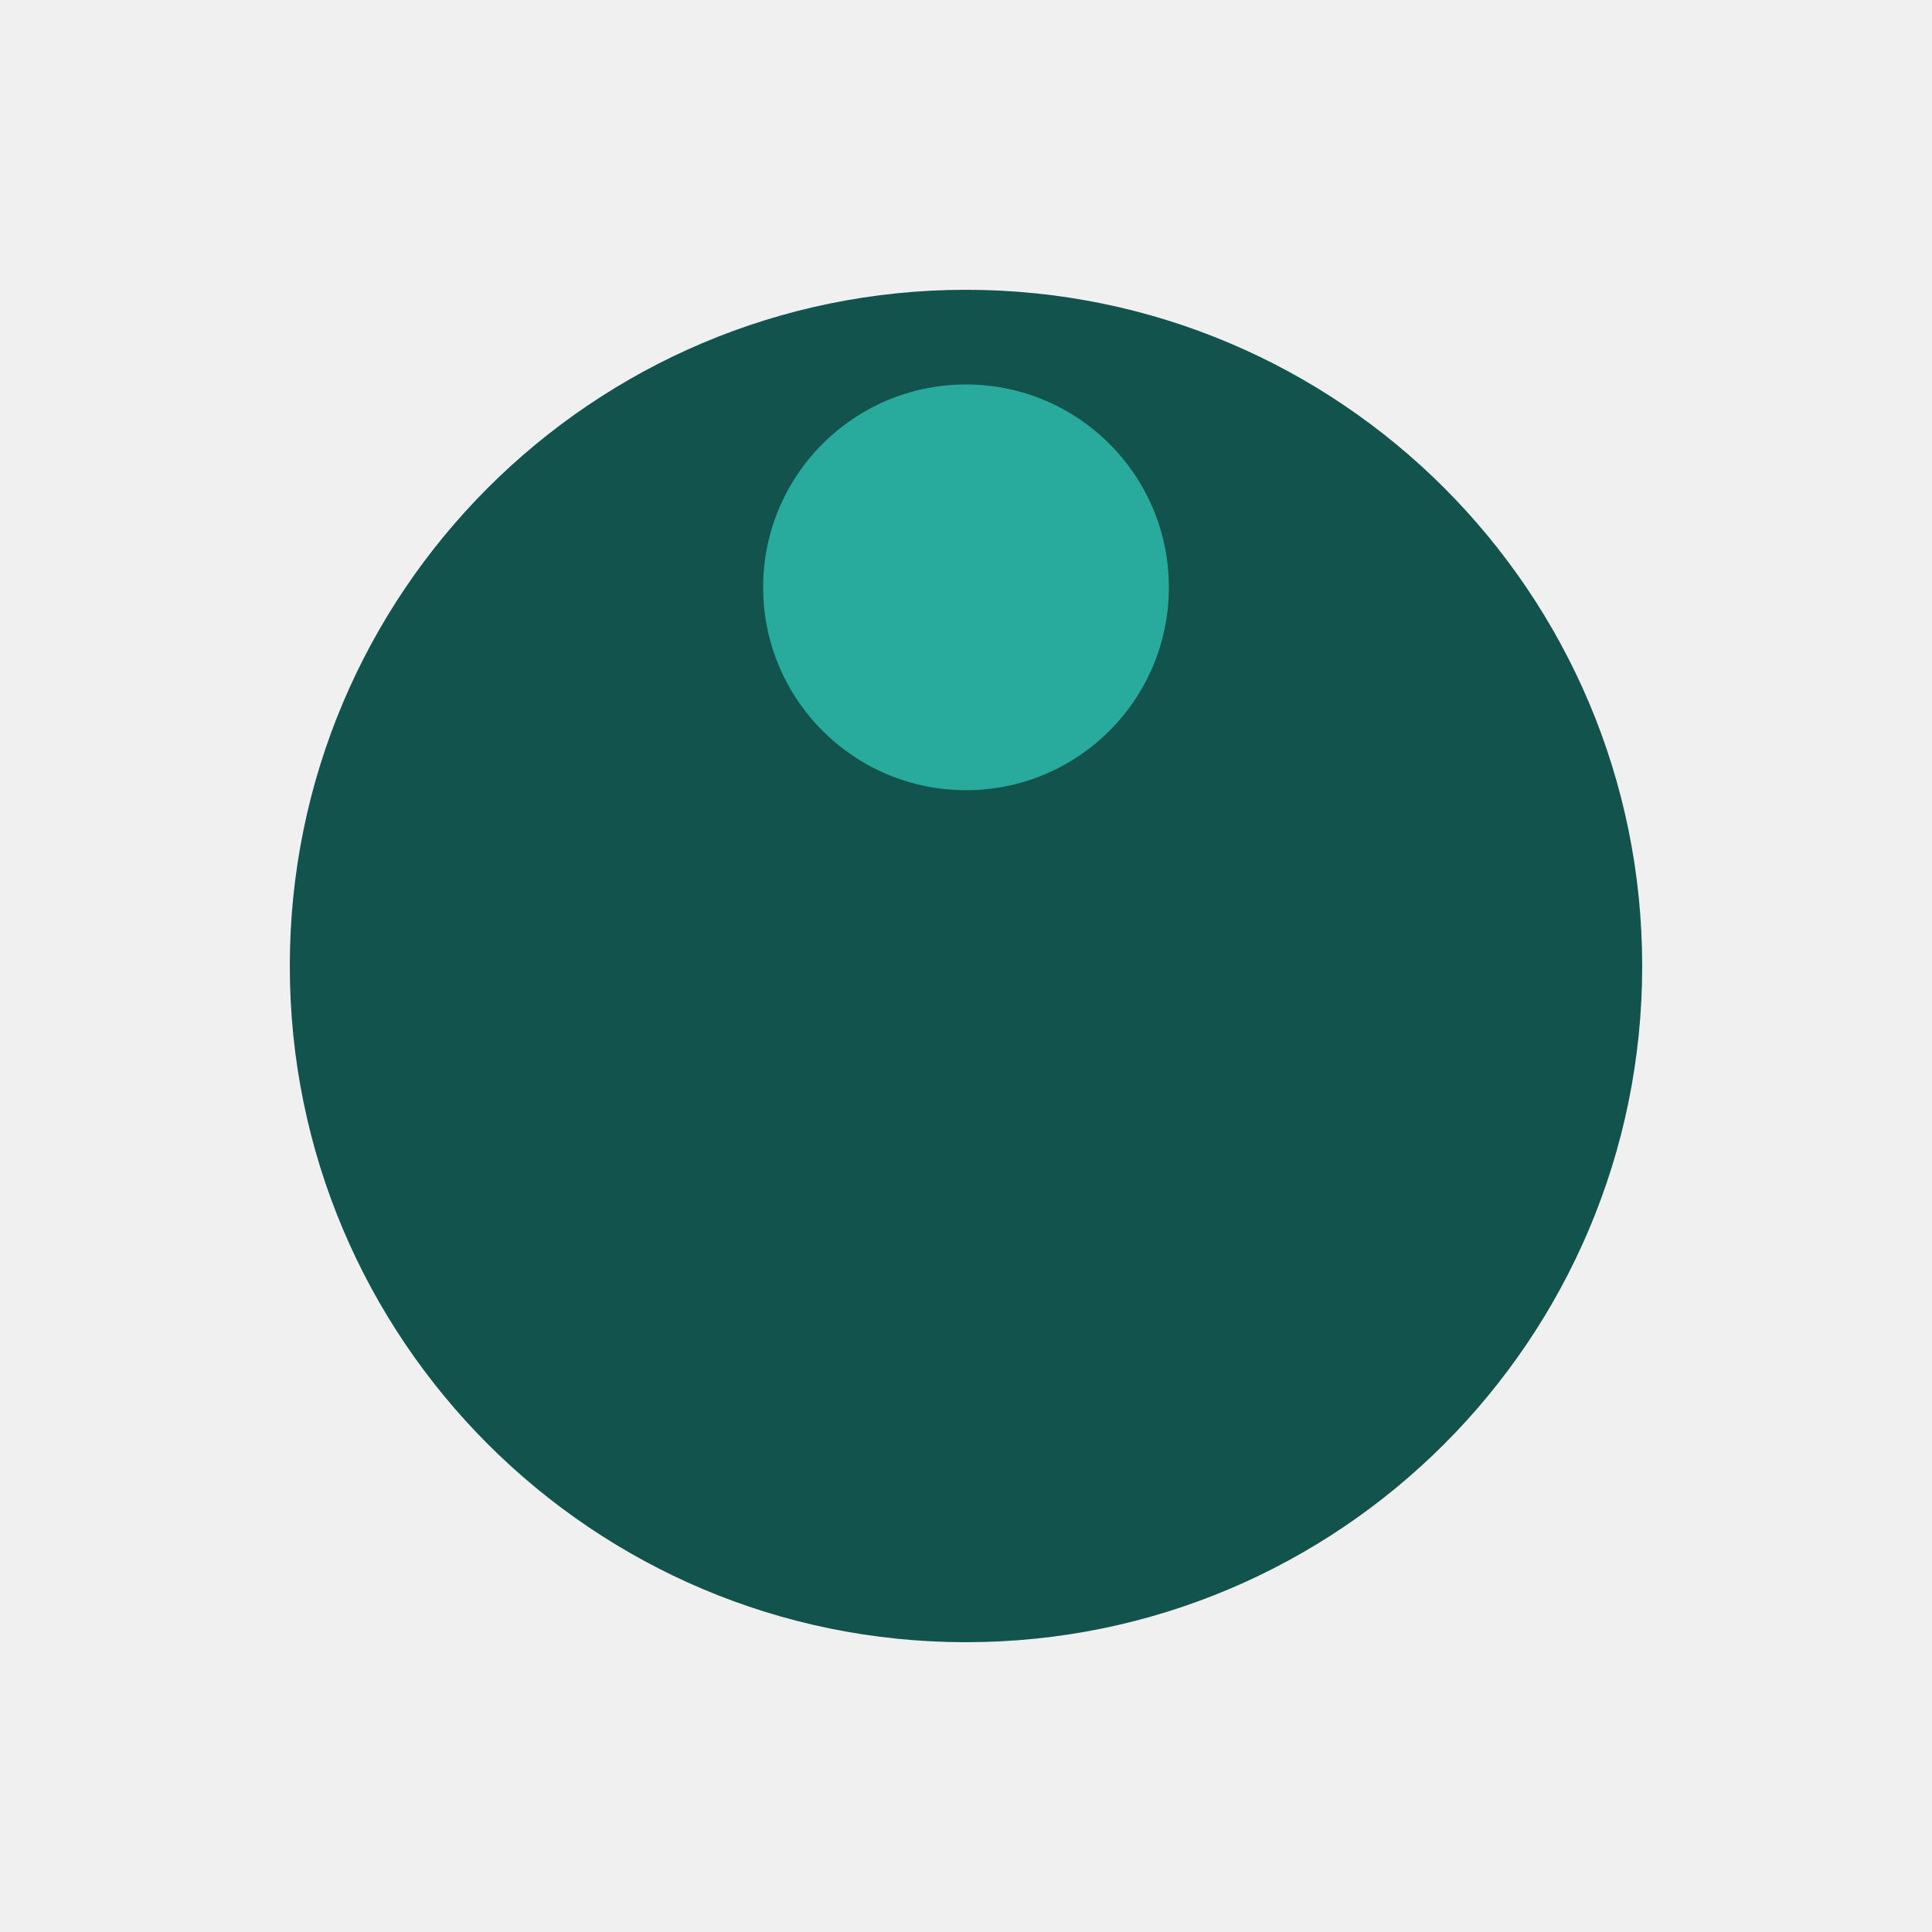
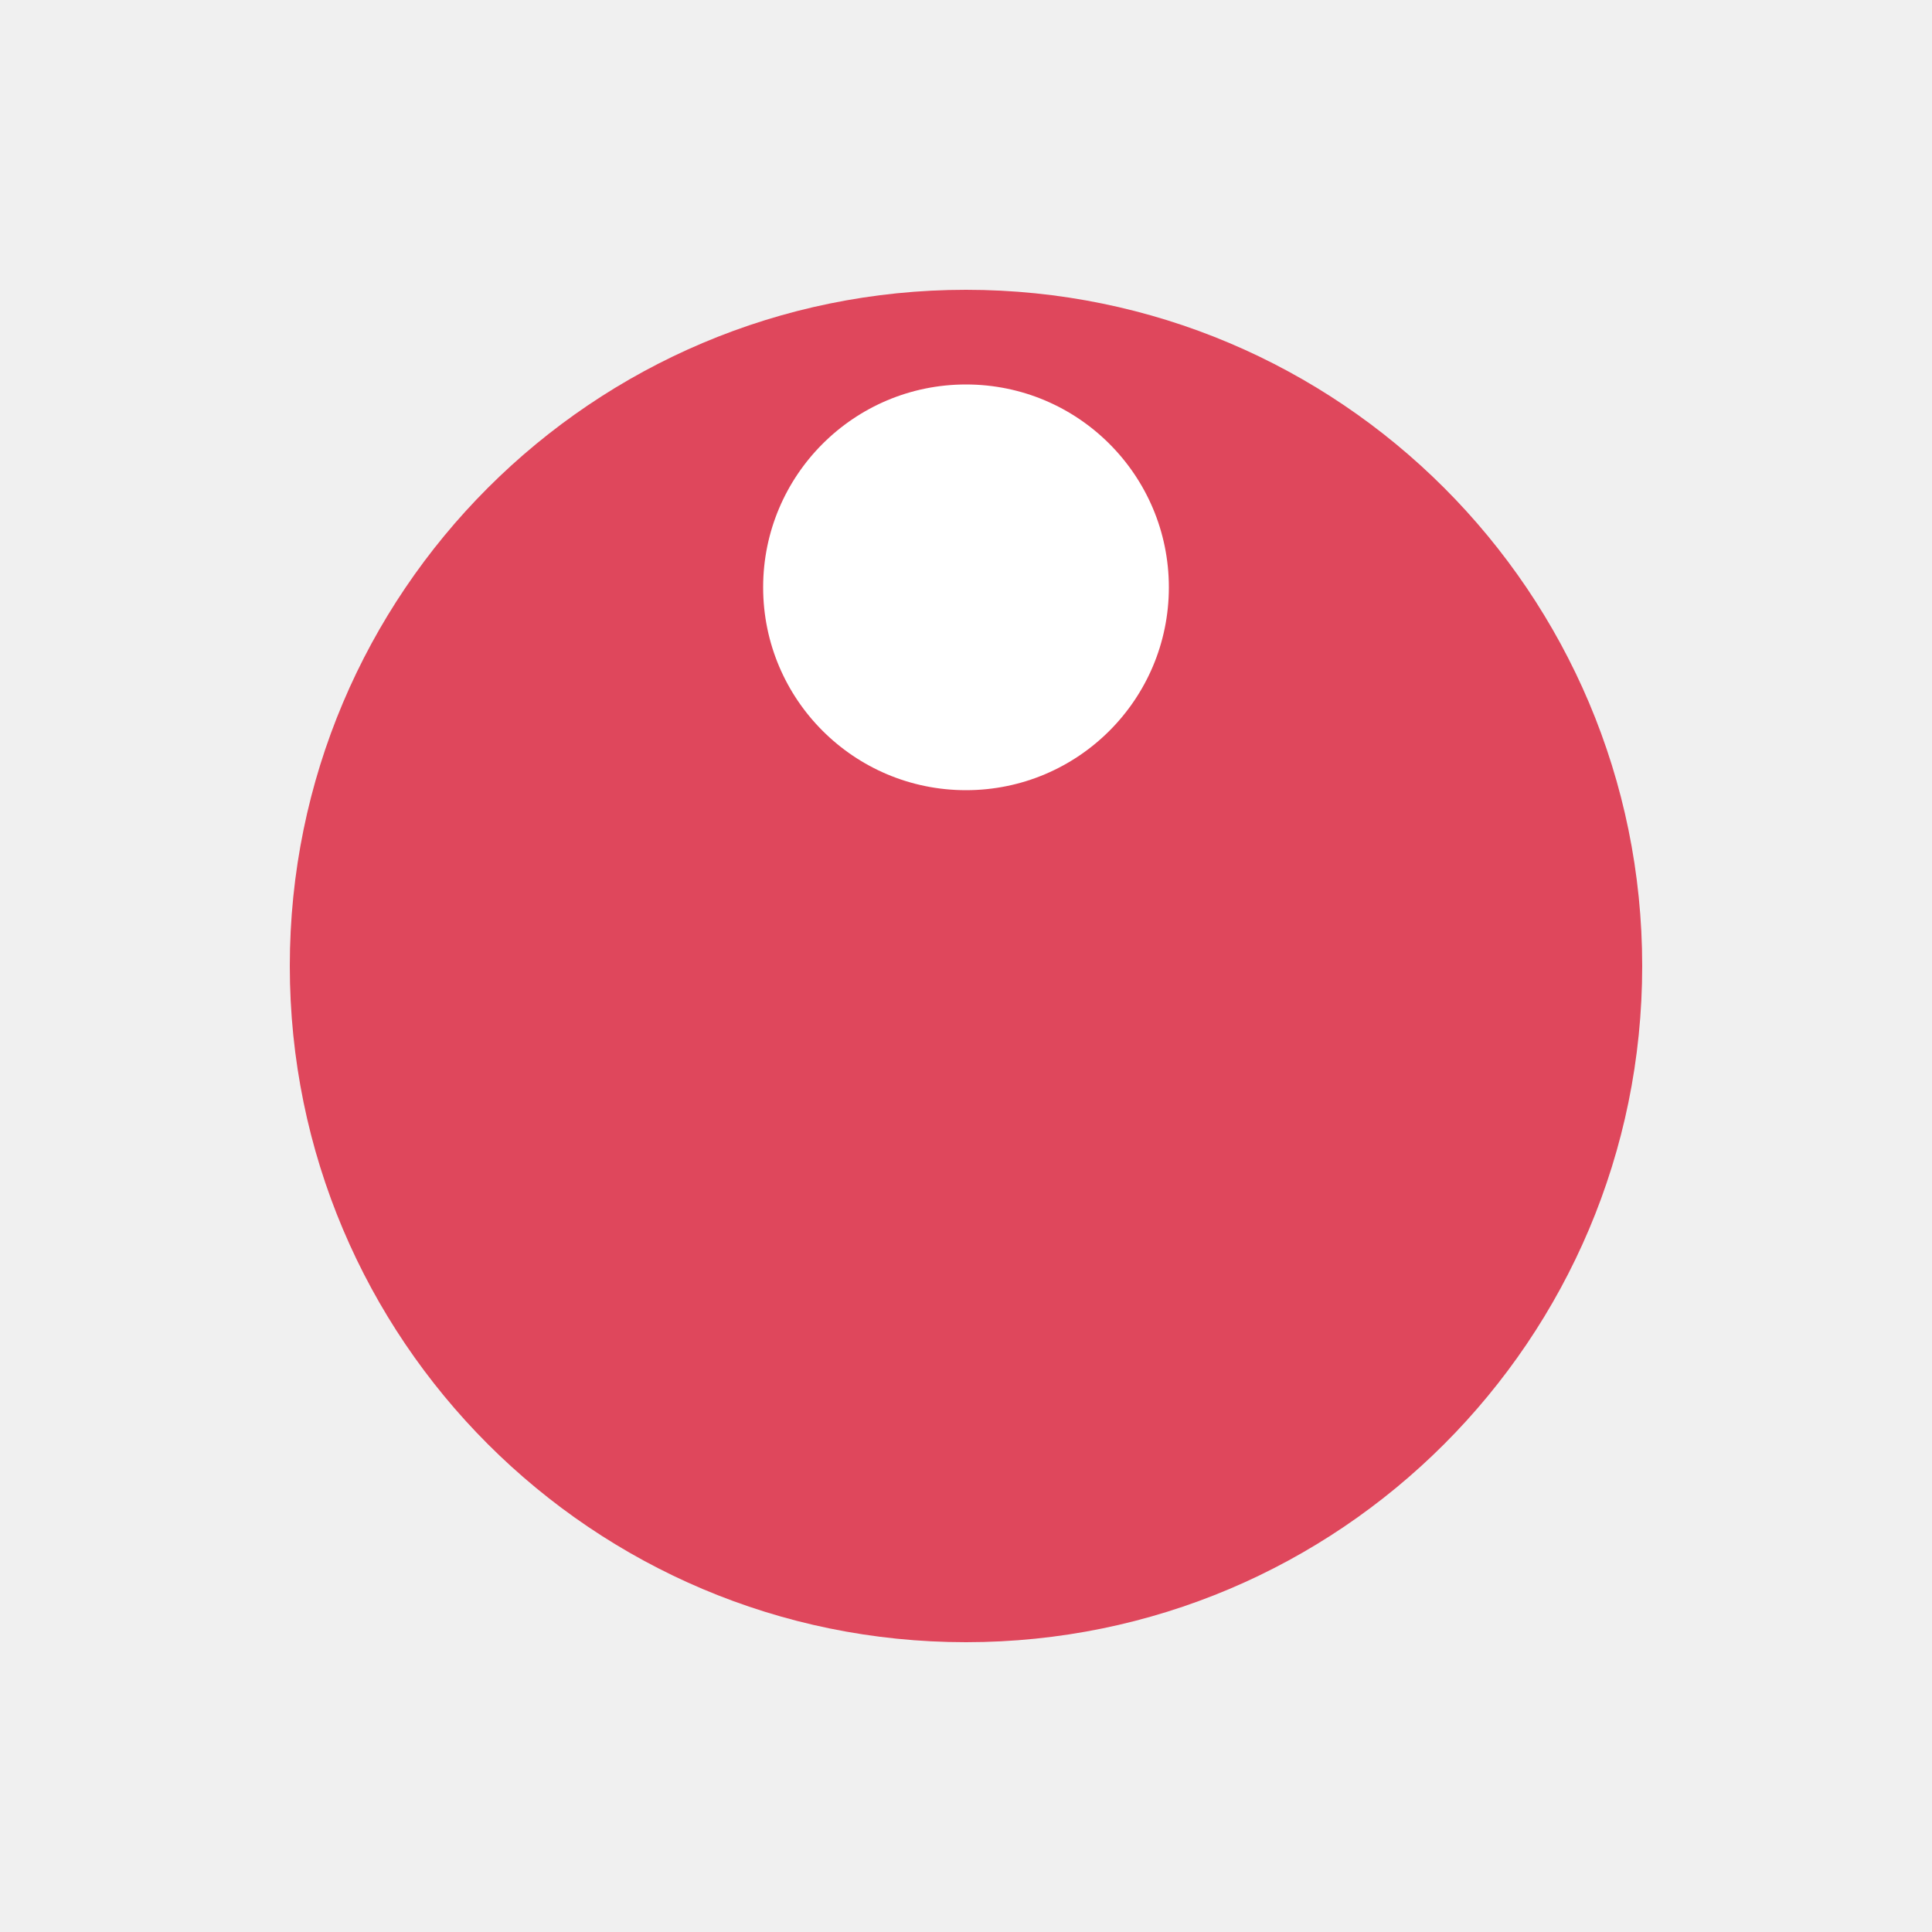
<svg xmlns="http://www.w3.org/2000/svg" style="margin: auto; display: block; shape-rendering: auto;" width="200px" height="200px" viewBox="0 0 100 100" preserveAspectRatio="xMidYMid">
  <g transform="translate(50,50)">
    <g transform="scale(0.7)">
-       <circle cx="0" cy="0" r="50" fill="#12544d" />
-       <circle cx="0" cy="-28" r="15" fill="#28ab9d">
+       <circle cx="0" cy="0" r="50" fill="#DF475C" />
+       <circle cx="0" cy="-28" r="15" fill="#fff">
        <animateTransform attributeName="transform" type="rotate" dur="1s" repeatCount="indefinite" keyTimes="0;1" values="0 0 0;360 0 0" />
      </circle>
    </g>
  </g>
</svg>
